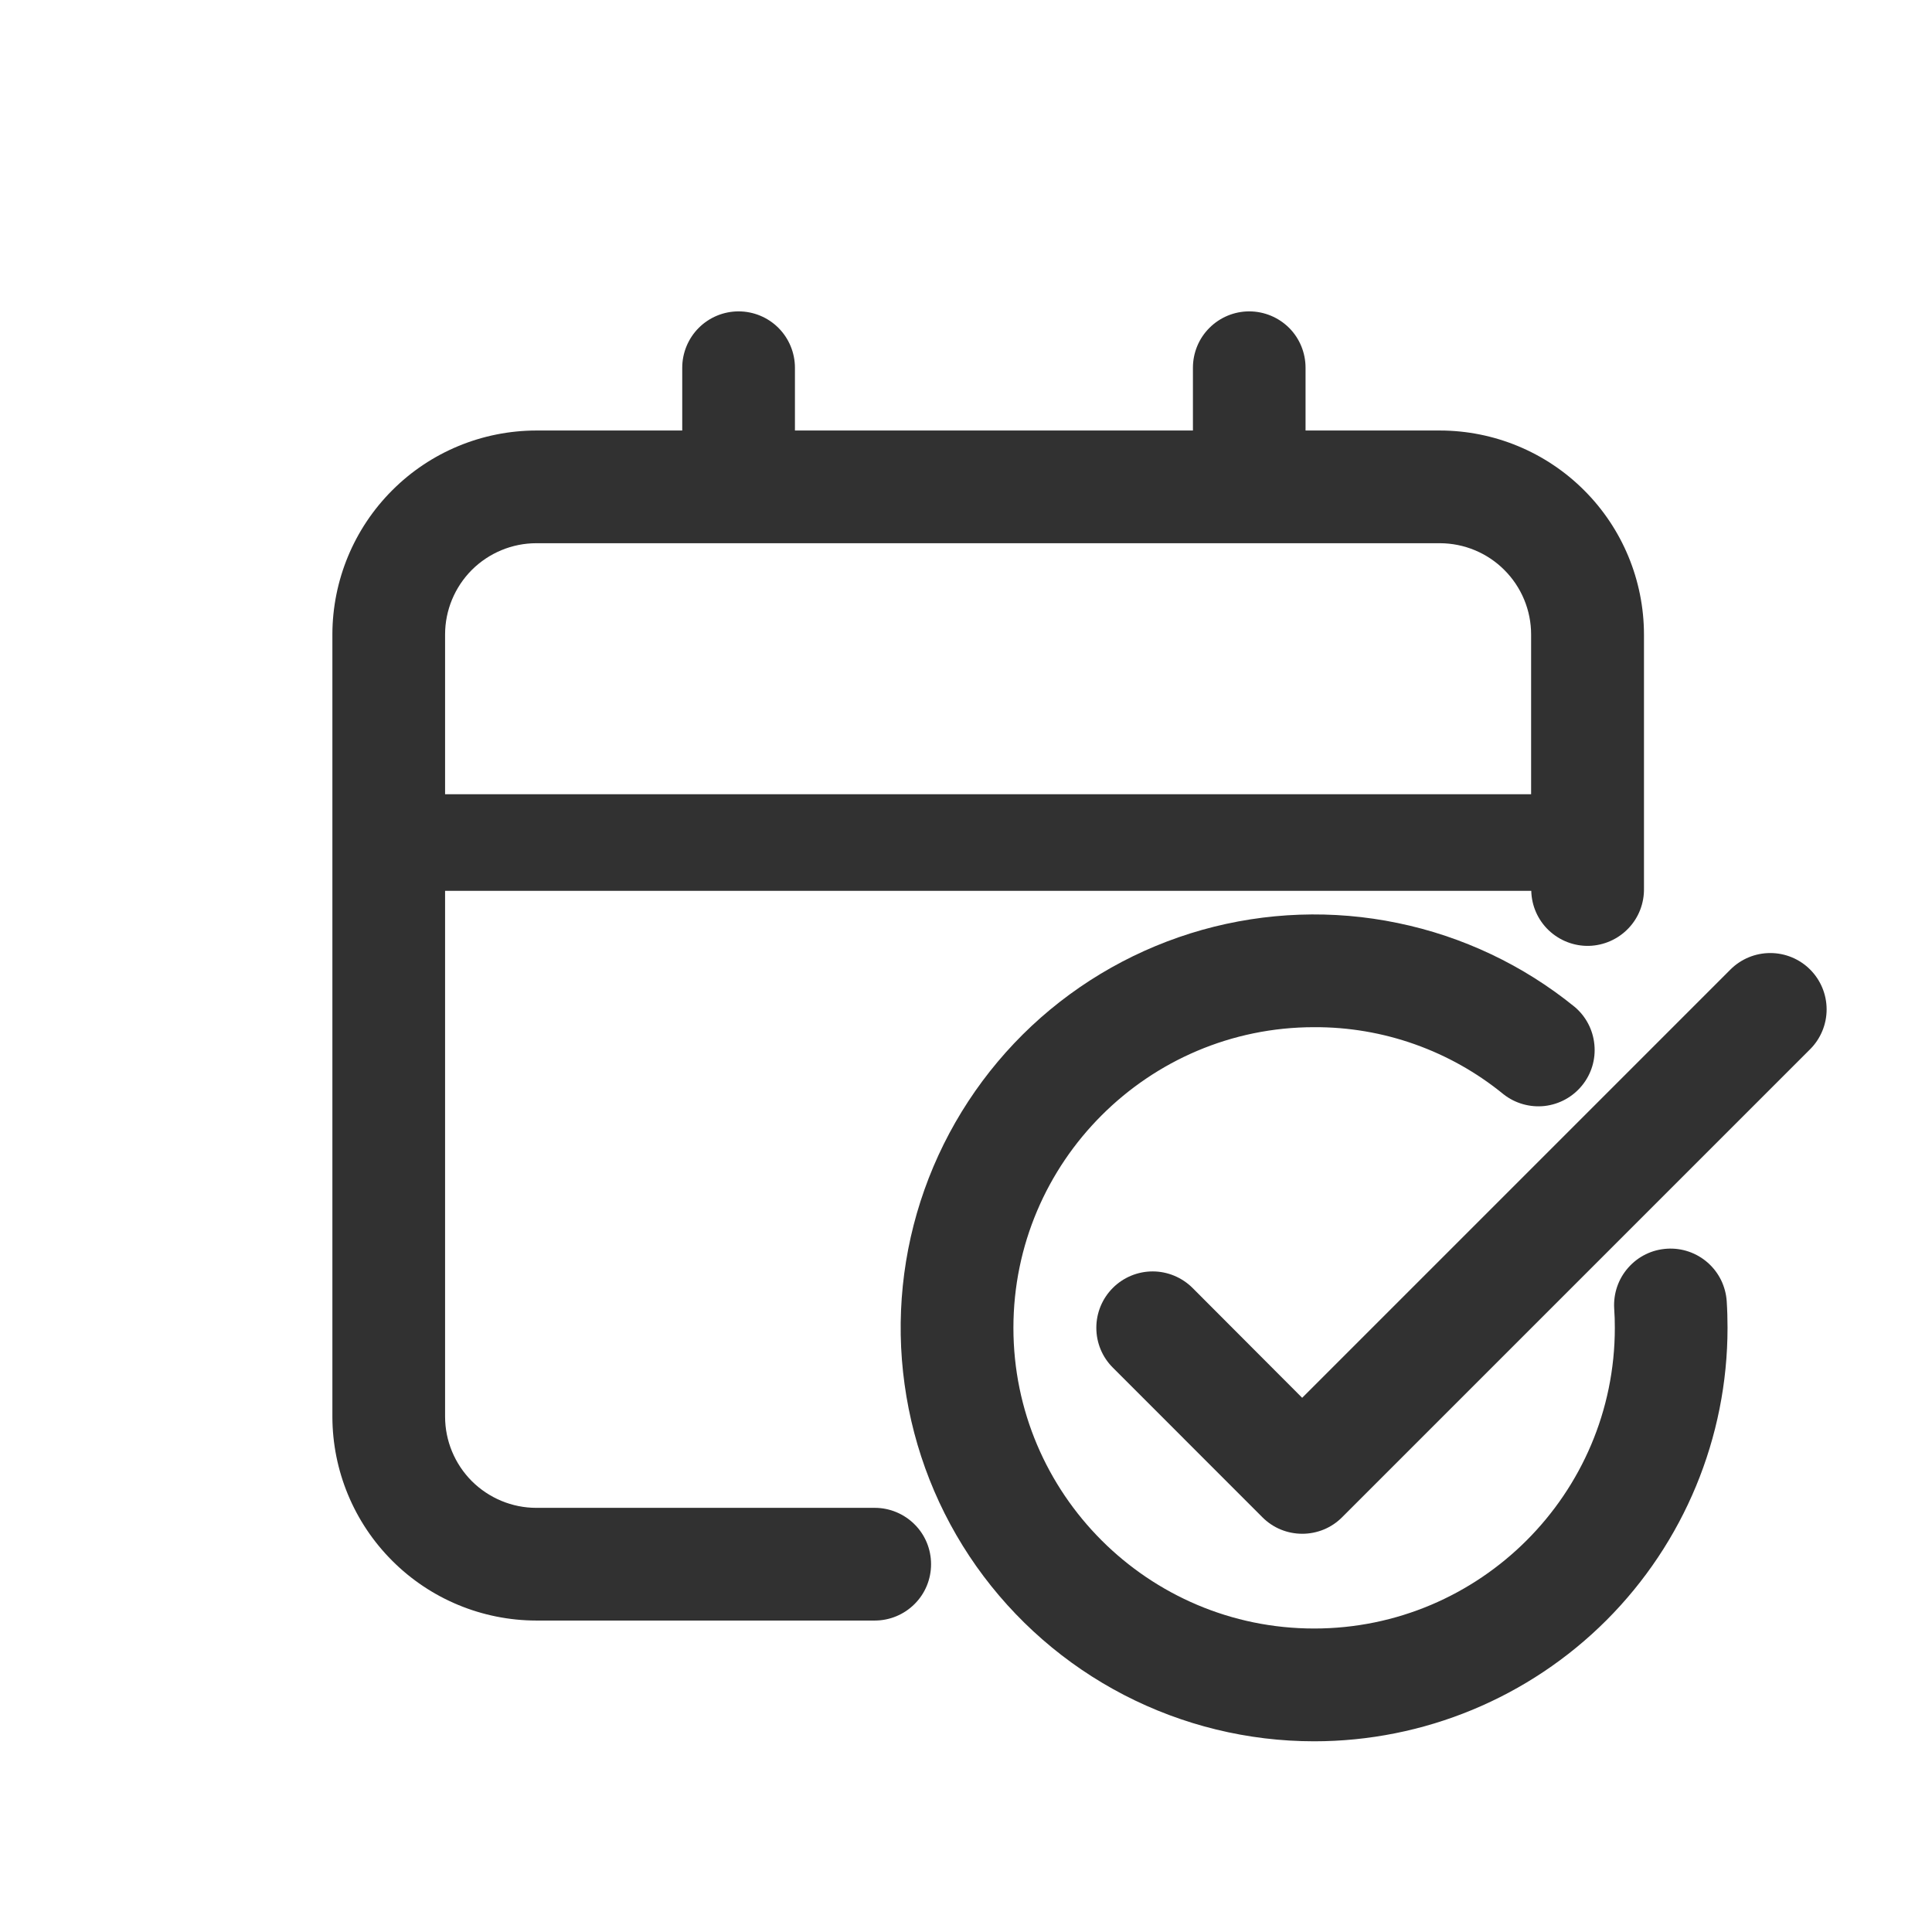
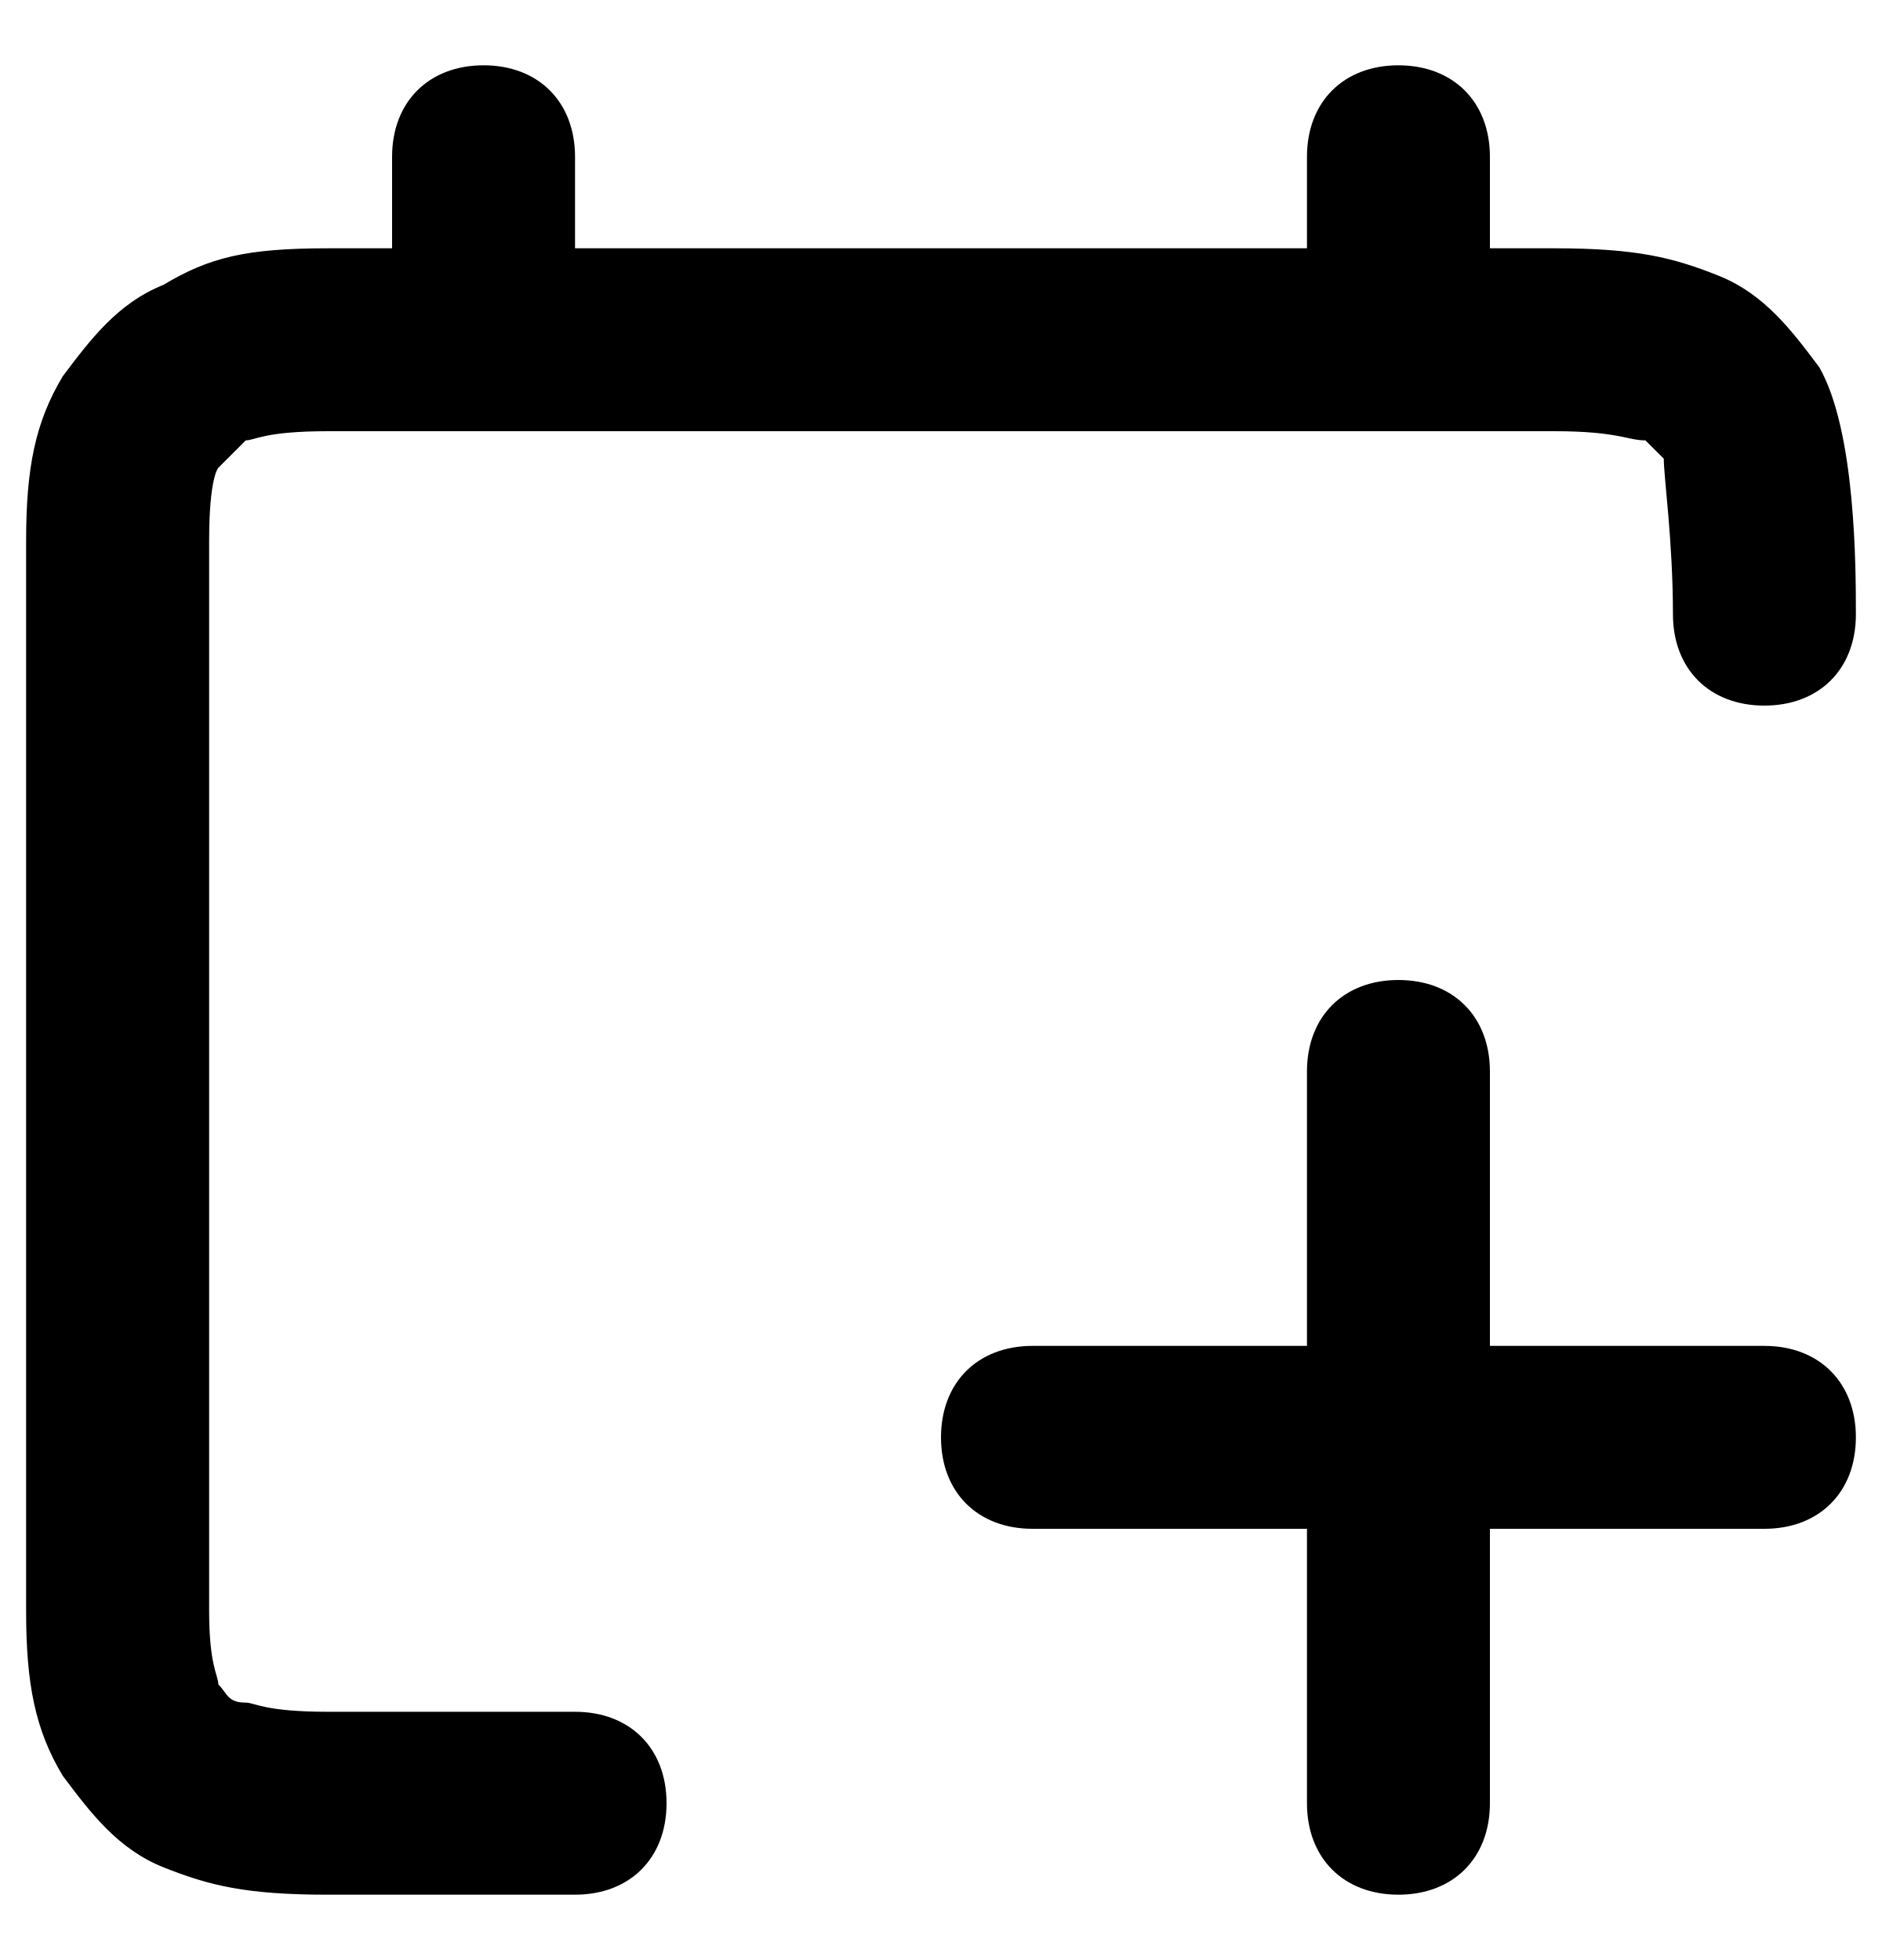
- <svg xmlns="http://www.w3.org/2000/svg" width="24" height="24" viewBox="0 0 24 24" fill="none">
-   <path d="M14.814 15.999C14.682 15.868 14.504 15.794 14.319 15.794C14.133 15.794 13.955 15.868 13.824 15.999C13.692 16.131 13.619 16.309 13.619 16.494C13.619 16.68 13.692 16.858 13.824 16.989L15.682 18.848C15.747 18.913 15.824 18.965 15.909 19C15.994 19.035 16.085 19.053 16.177 19.053C16.269 19.053 16.36 19.035 16.445 19C16.53 18.965 16.607 18.913 16.672 18.848L22.486 13.034C22.617 12.903 22.691 12.725 22.691 12.539C22.691 12.353 22.617 12.175 22.486 12.044C22.355 11.913 22.177 11.839 21.991 11.839C21.805 11.839 21.627 11.913 21.496 12.044L16.176 17.364L14.814 15.999Z" fill="#313131" />
-   <path d="M16.325 21.631C17.686 21.631 18.993 21.09 19.956 20.127C20.919 19.163 21.46 17.857 21.46 16.495C21.46 16.386 21.457 16.275 21.45 16.166C21.444 16.074 21.42 15.985 21.38 15.902C21.339 15.819 21.283 15.746 21.214 15.685C21.074 15.562 20.892 15.5 20.707 15.512C20.615 15.518 20.525 15.541 20.443 15.582C20.36 15.622 20.287 15.679 20.226 15.748C20.103 15.887 20.041 16.069 20.052 16.255C20.058 16.335 20.06 16.415 20.06 16.495C20.06 18.555 18.384 20.23 16.325 20.23C14.265 20.23 12.589 18.555 12.589 16.495C12.589 14.436 14.265 12.76 16.325 12.76C17.182 12.756 18.014 13.051 18.678 13.594C18.822 13.707 19.006 13.759 19.188 13.739C19.37 13.718 19.537 13.627 19.653 13.484C19.769 13.342 19.824 13.159 19.806 12.977C19.789 12.794 19.701 12.625 19.56 12.507C18.922 11.989 18.169 11.632 17.363 11.466C16.558 11.299 15.725 11.329 14.934 11.551C14.143 11.774 13.416 12.183 12.816 12.744C12.216 13.306 11.759 14.004 11.484 14.778C11.209 15.553 11.124 16.382 11.237 17.197C11.349 18.011 11.655 18.787 12.129 19.458C12.604 20.129 13.232 20.677 13.962 21.055C14.692 21.433 15.502 21.631 16.324 21.631H16.325Z" fill="#313131" />
-   <path d="M6.662 20.131H10.867C11.052 20.131 11.23 20.057 11.361 19.926C11.493 19.795 11.566 19.617 11.566 19.431C11.566 19.245 11.493 19.067 11.361 18.936C11.23 18.805 11.052 18.731 10.867 18.731H6.662C6.362 18.731 6.074 18.611 5.861 18.399C5.649 18.186 5.529 17.898 5.529 17.598V11.066H19.022C19.026 11.252 19.104 11.428 19.238 11.556C19.373 11.684 19.552 11.754 19.738 11.75C19.924 11.745 20.1 11.667 20.228 11.533C20.357 11.399 20.426 11.219 20.422 11.033V7.881C20.421 7.209 20.154 6.565 19.679 6.091C19.204 5.616 18.56 5.349 17.888 5.348H16.218V4.568C16.218 4.383 16.145 4.204 16.014 4.073C15.882 3.942 15.704 3.868 15.518 3.868C15.333 3.868 15.155 3.942 15.024 4.073C14.892 4.204 14.819 4.383 14.819 4.568V5.348H9.875V4.568C9.875 4.383 9.801 4.204 9.67 4.073C9.539 3.942 9.361 3.868 9.175 3.868C8.989 3.868 8.811 3.942 8.68 4.073C8.549 4.204 8.475 4.383 8.475 4.568V5.348H6.662C5.99 5.349 5.346 5.616 4.872 6.091C4.397 6.566 4.13 7.21 4.129 7.881V17.598C4.13 18.27 4.397 18.913 4.872 19.388C5.346 19.863 5.99 20.13 6.662 20.131ZM5.529 7.881C5.529 7.581 5.649 7.293 5.861 7.08C6.074 6.868 6.362 6.748 6.662 6.748H17.888C18.188 6.749 18.476 6.868 18.688 7.081C18.9 7.293 19.02 7.581 19.02 7.881V9.866H5.529V7.881Z" fill="#313131" />
+ <svg xmlns="http://www.w3.org/2000/svg" width="24" height="25" viewBox="0 0 24 25" fill="none">
+   <path d="M17.833 5.5C17.133 5.5 16.667 5.034 16.667 4.333V2C16.667 1.3 17.133 0.833 17.833 0.833C18.533 0.833 19 1.3 19 2V4.333C19 5.034 18.533 5.5 17.833 5.5ZM6.167 5.5C5.467 5.5 5 5.034 5 4.333V2C5 1.3 5.467 0.833 6.167 0.833C6.867 0.833 7.333 1.3 7.333 2V4.333C7.333 5.034 6.867 5.5 6.167 5.5ZM17.833 24.167C17.133 24.167 16.667 23.7 16.667 23V13.667C16.667 12.967 17.133 12.5 17.833 12.5C18.533 12.5 19 12.967 19 13.667V23C19 23.7 18.533 24.167 17.833 24.167Z" fill="black" />
+   <path d="M22.5 19.5H13.167C12.467 19.5 12 19.034 12 18.334C12 17.634 12.467 17.167 13.167 17.167H22.5C23.2 17.167 23.667 17.634 23.667 18.334C23.667 19.034 23.2 19.5 22.5 19.5Z" fill="black" />
+   <path d="M7.333 24.167H4.184C3.134 24.167 2.667 24.05 2.083 23.817C1.5 23.584 1.15 23.117 0.8 22.65C0.45 22.067 0.333 21.484 0.333 20.55V6.9C0.333 5.967 0.45 5.384 0.8 4.8C1.15 4.334 1.5 3.867 2.083 3.634C2.667 3.284 3.134 3.167 4.184 3.167H19.817C20.867 3.167 21.334 3.284 21.917 3.517C22.5 3.75 22.85 4.217 23.2 4.684C23.667 5.5 23.667 7.25 23.667 7.834C23.667 8.534 23.2 9 22.5 9C21.8 9 21.334 8.534 21.334 7.834C21.334 6.9 21.217 6.084 21.217 5.85L20.983 5.617C20.75 5.617 20.634 5.5 19.817 5.5H4.184C3.367 5.5 3.25 5.617 3.134 5.617L2.784 5.967C2.784 5.967 2.667 6.084 2.667 6.9V20.55C2.667 21.25 2.784 21.367 2.784 21.484C2.9 21.6 2.9 21.717 3.134 21.717C3.25 21.717 3.367 21.834 4.184 21.834H7.333C8.034 21.834 8.5 22.3 8.5 23C8.5 23.7 8.034 24.167 7.333 24.167Z" fill="black" />
</svg>
